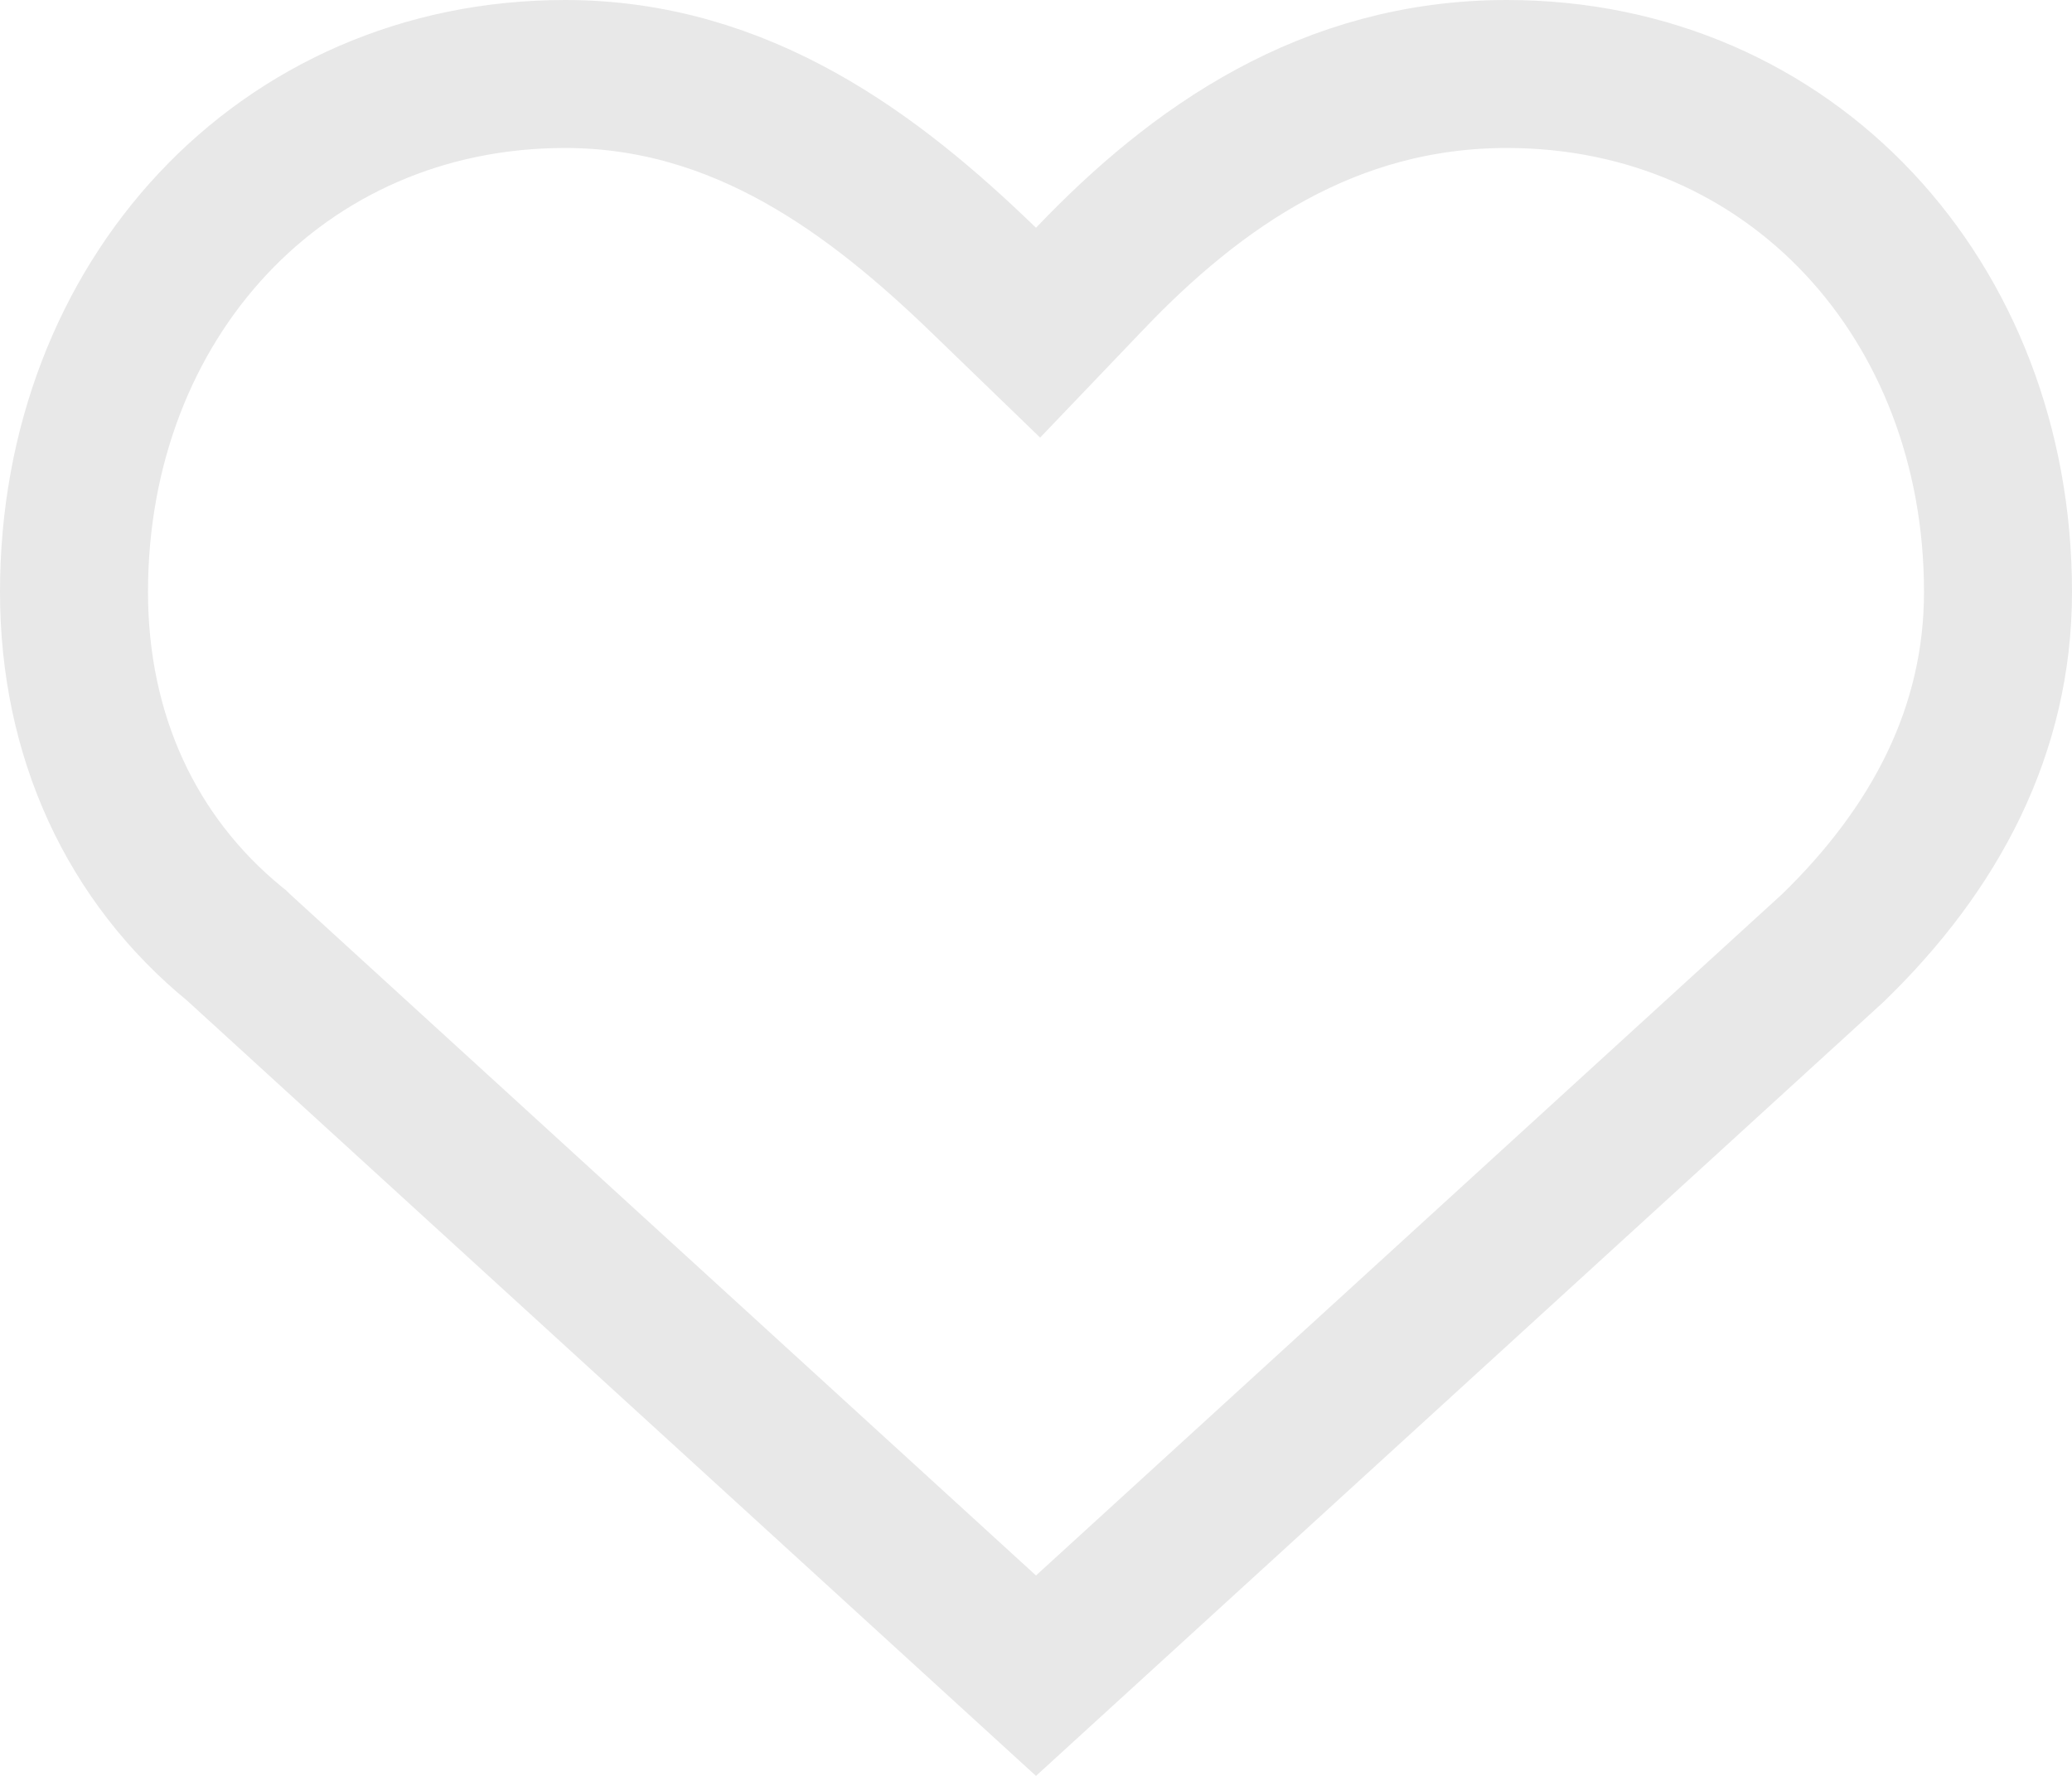
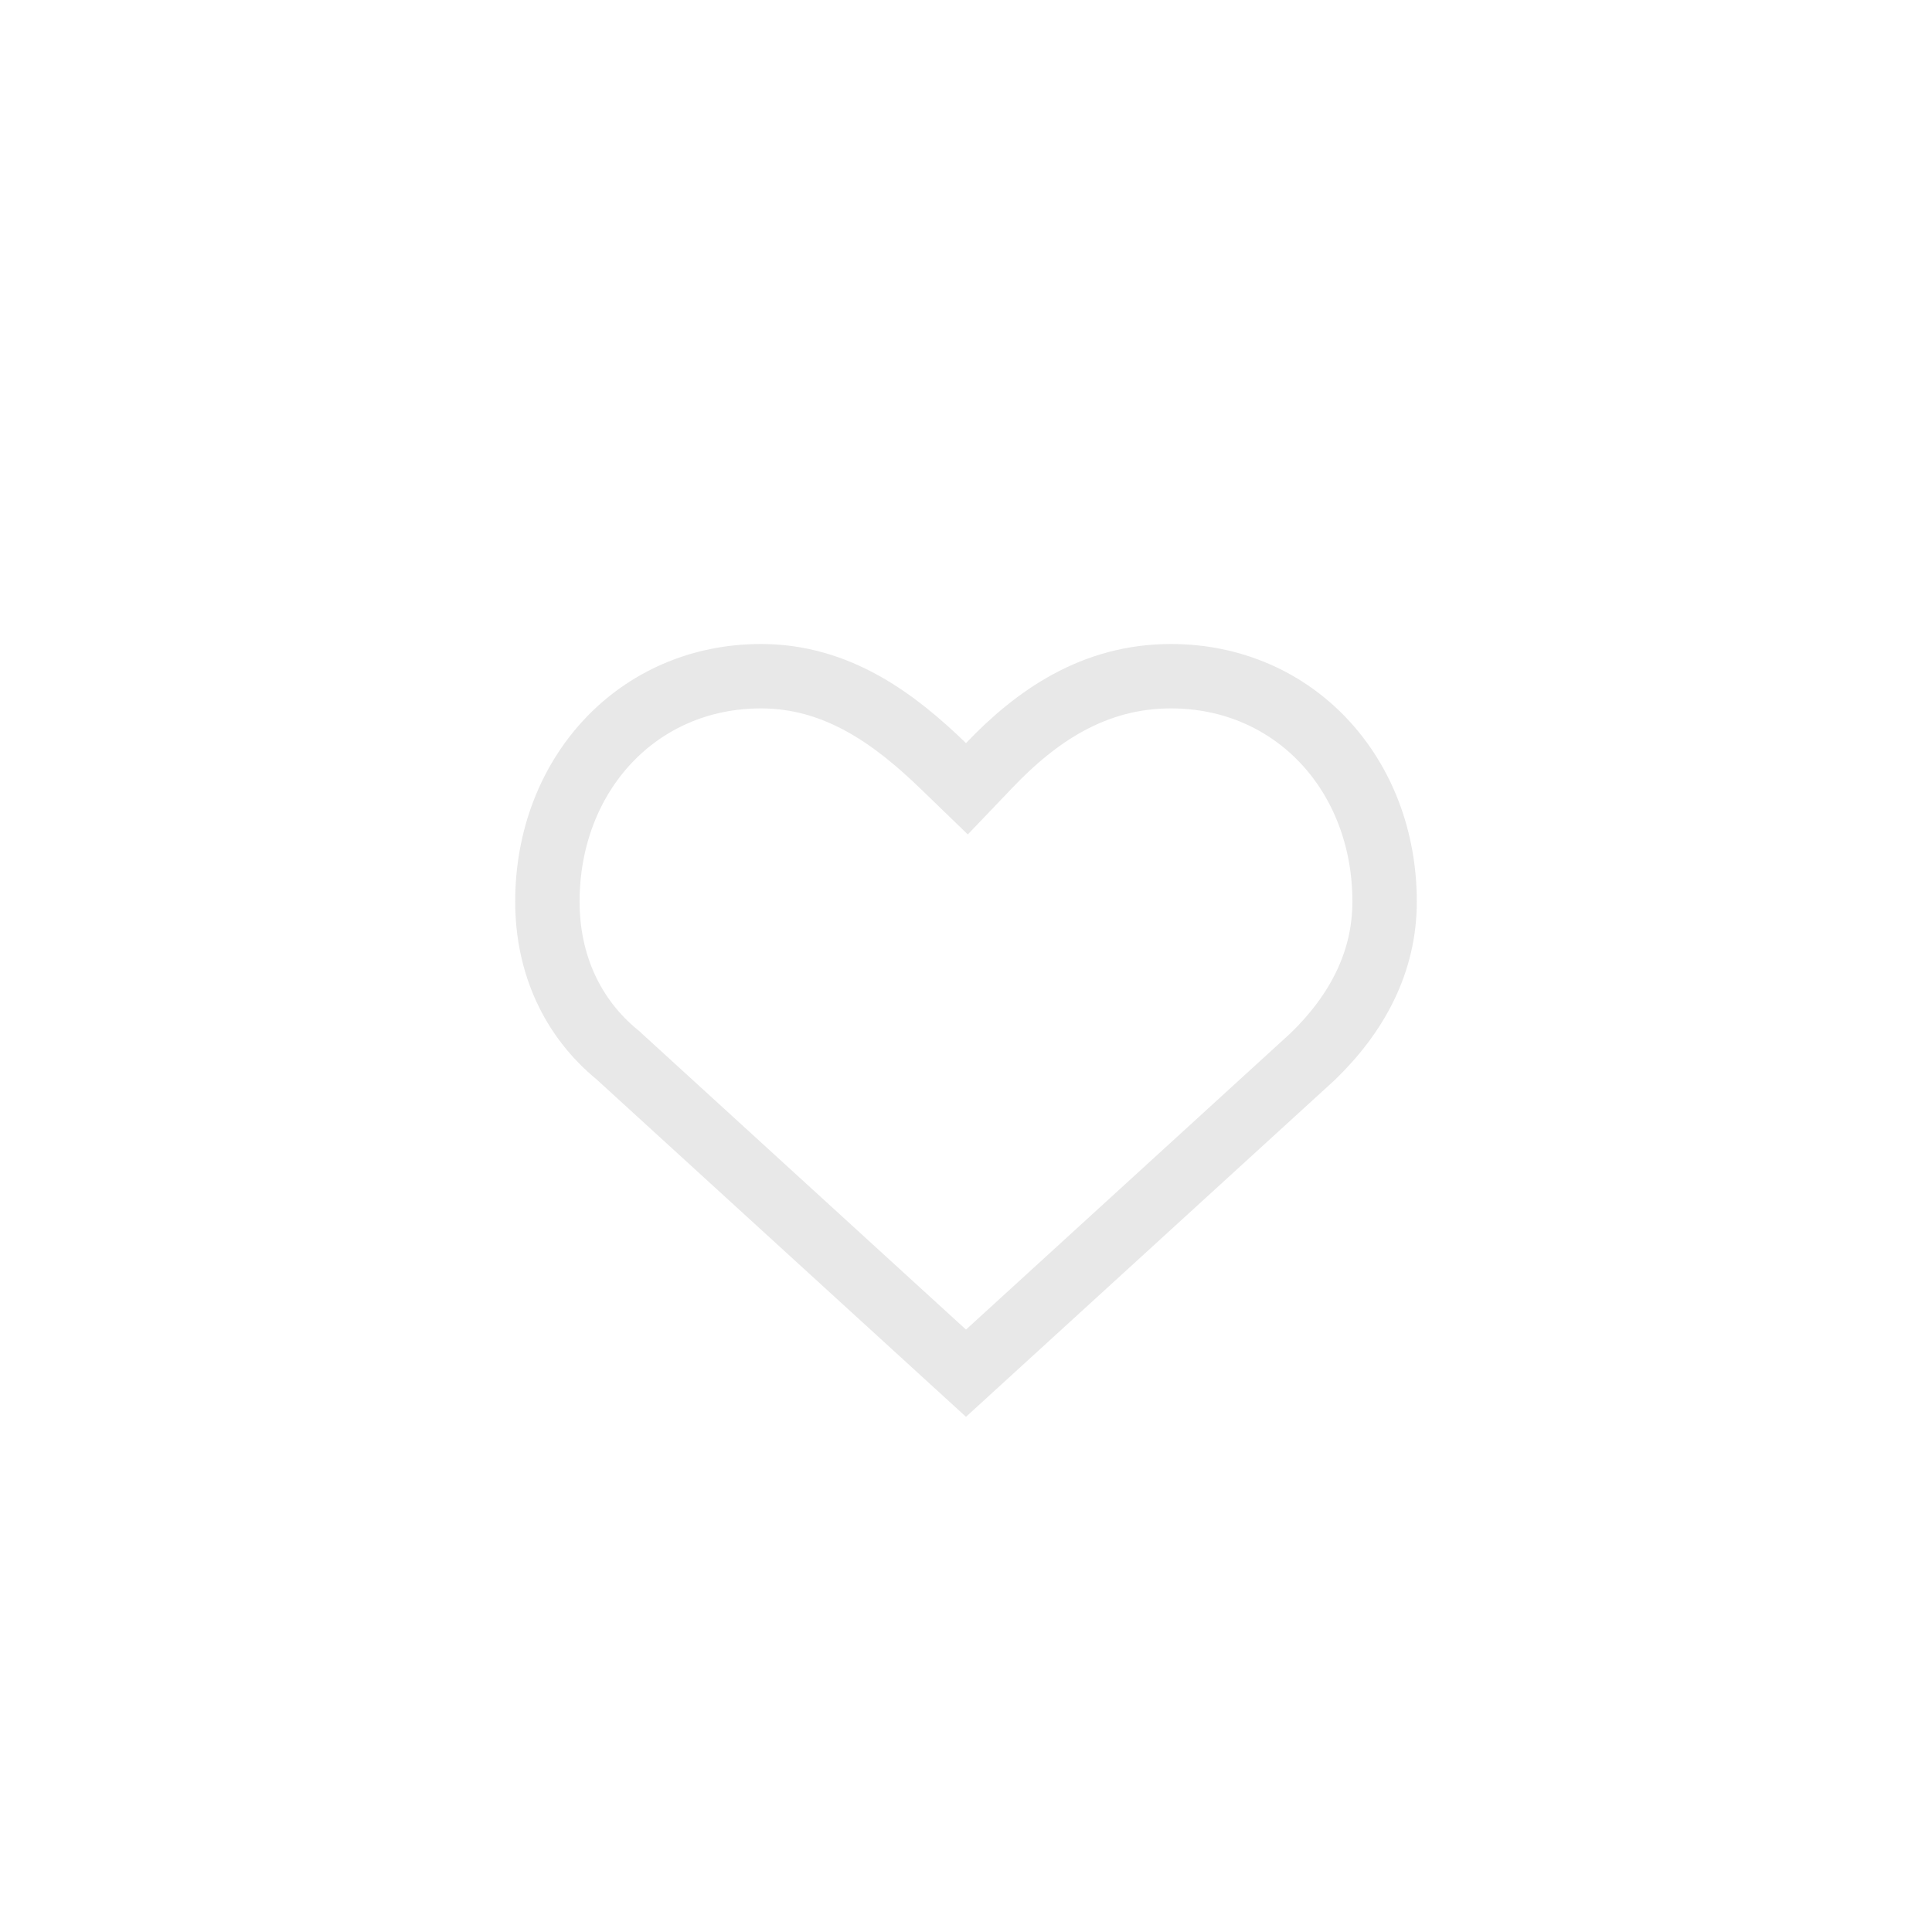
- <svg xmlns="http://www.w3.org/2000/svg" width="14" height="12" fill="none">
-   <path d="m6.652 1.898.362.35.348-.364C8.082 1.129 8.978.5 10.182.5 12.102.5 13.5 2.029 13.5 4c0 .937-.425 1.736-1.115 2.405L7 11.323 1.61 6.4l-.01-.01-.01-.008C.885 5.806.5 4.968.5 4 .5 2.029 1.898.5 3.818.5c1.195 0 2.09.678 2.834 1.398z" stroke="#E8E8E8" />
+ <svg xmlns="http://www.w3.org/2000/svg" width="30" height="30" fill="none">
+   <path d="m14.652 11.898.362.35.348-.364c.72-.755 1.616-1.384 2.82-1.384 1.92 0 3.318 1.529 3.318 3.5 0 .937-.425 1.736-1.115 2.405L15 21.323 9.61 16.4l-.01-.01-.01-.008C8.885 15.806 8.5 14.968 8.5 14c0-1.971 1.398-3.5 3.318-3.5 1.195 0 2.09.678 2.834 1.398z" stroke="#E8E8E8" />
</svg>
